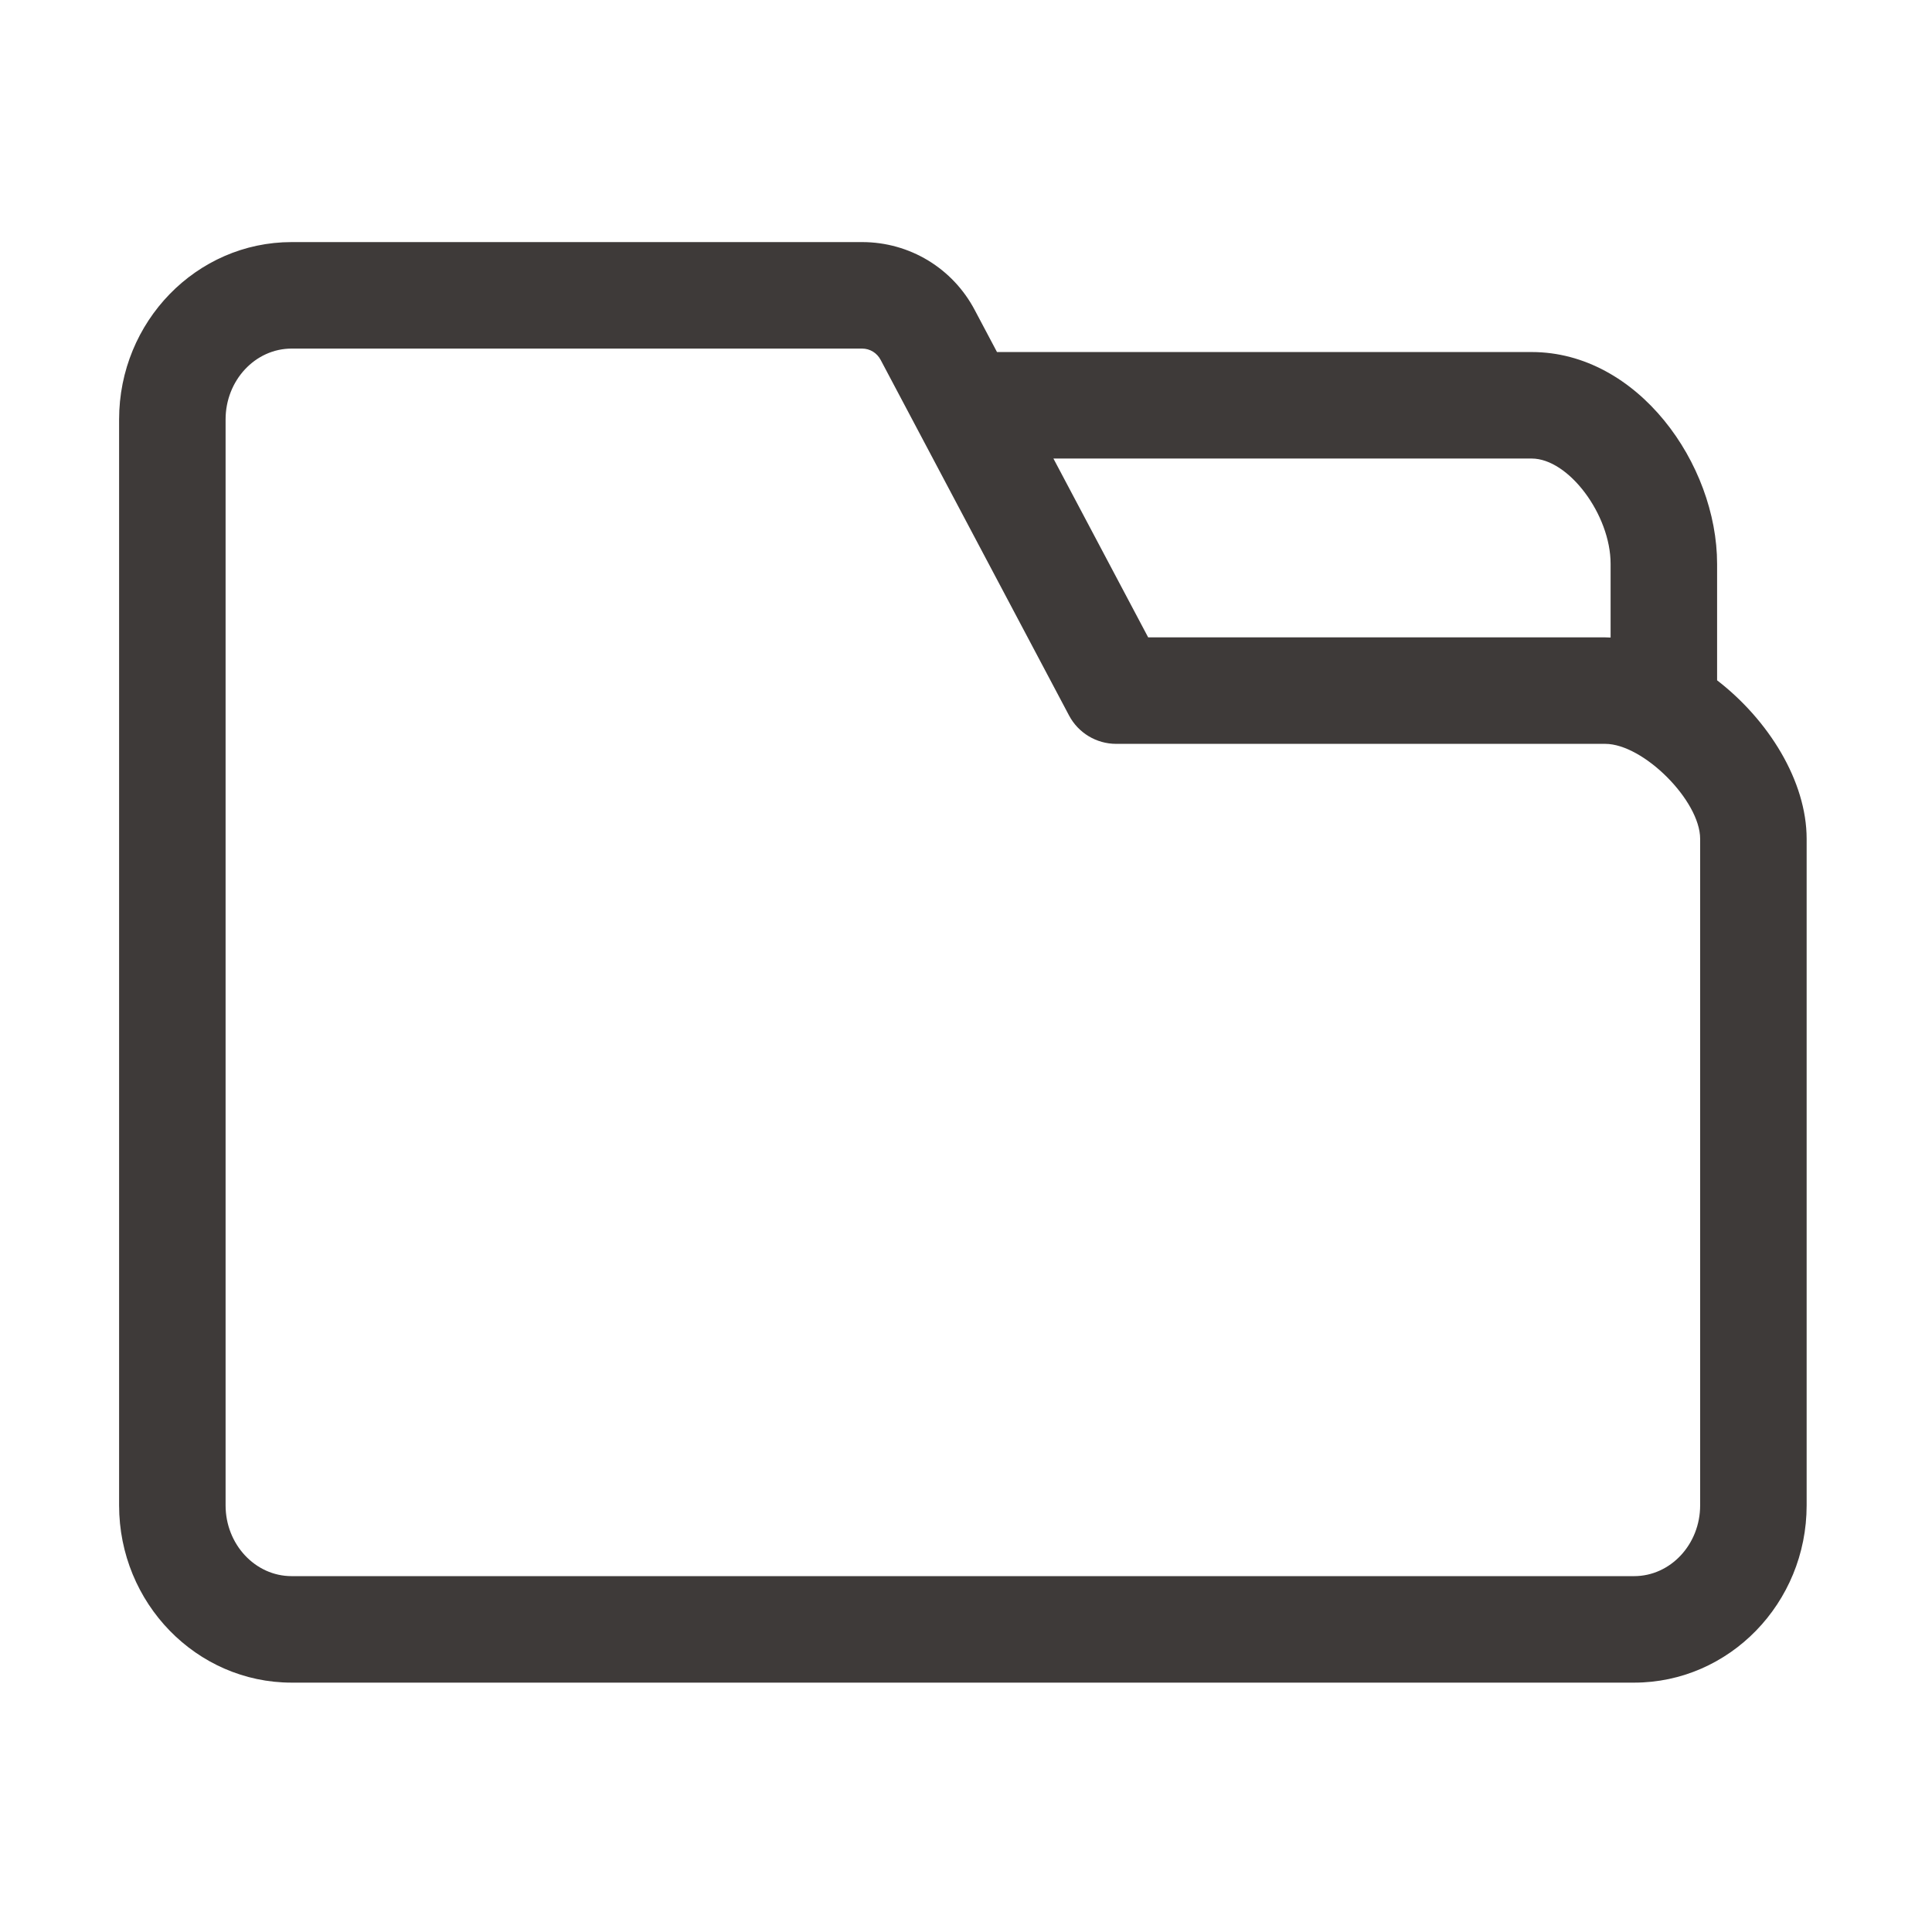
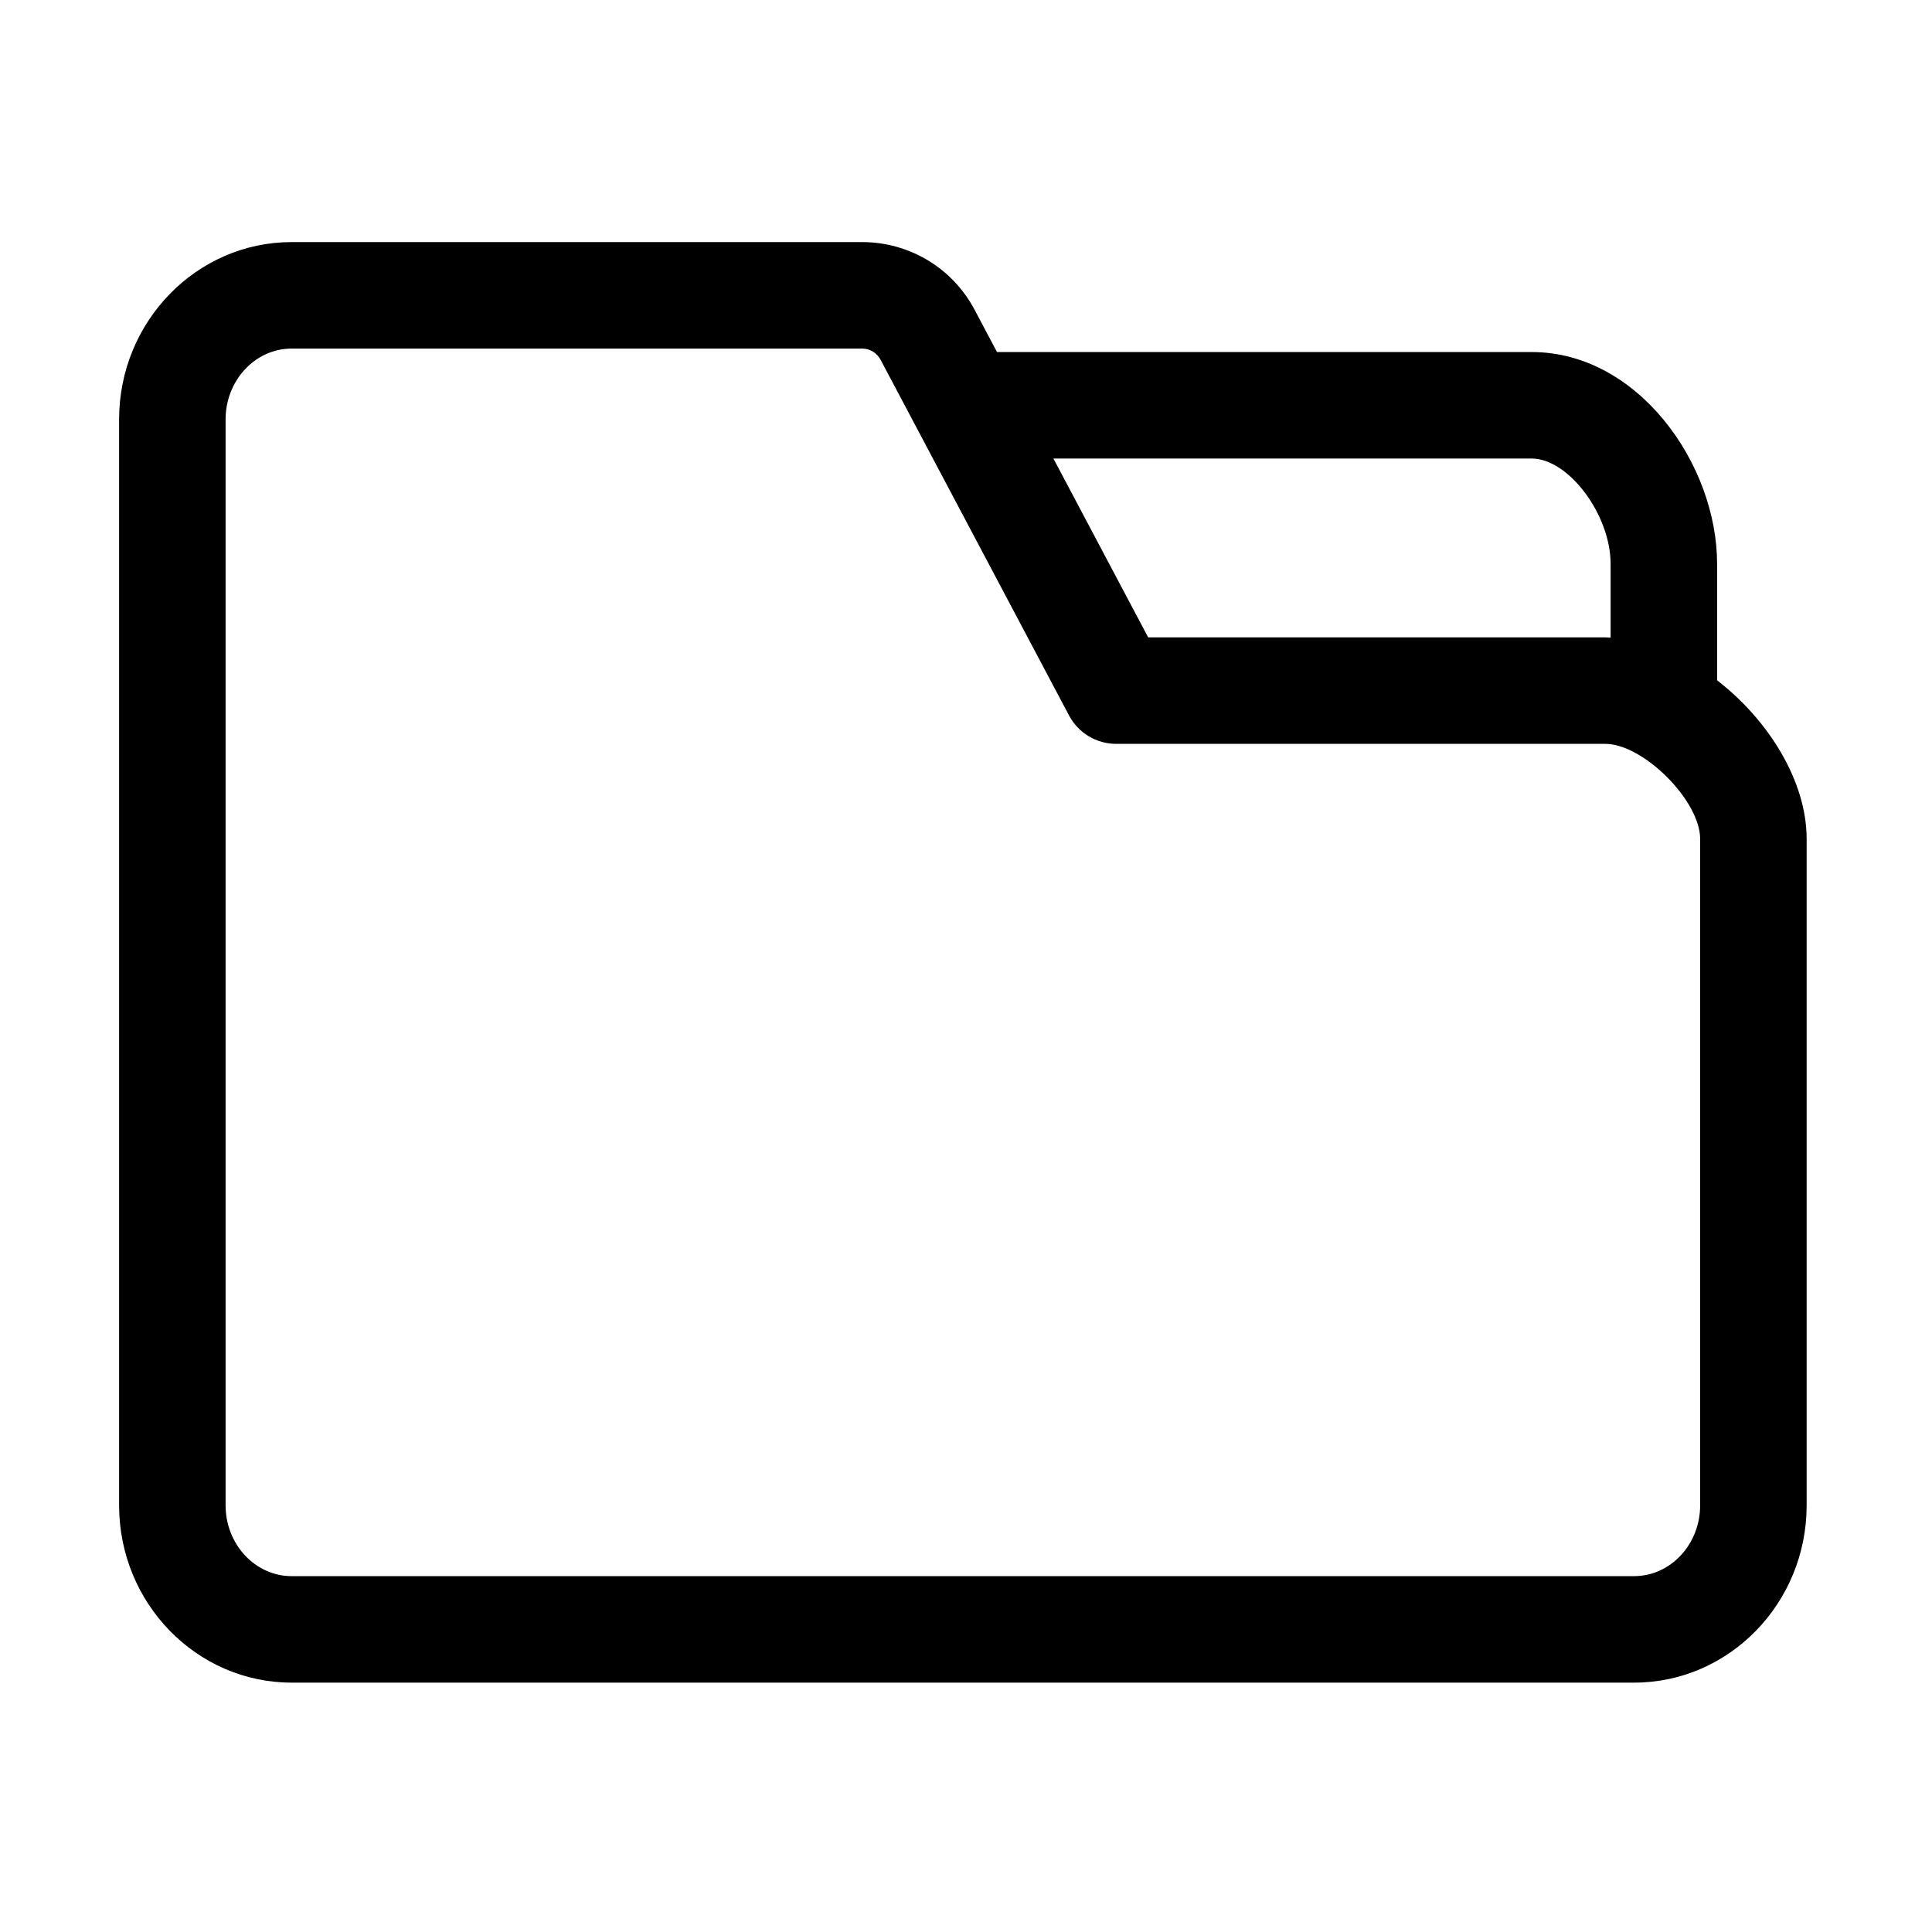
- <svg xmlns="http://www.w3.org/2000/svg" t="1777434355787" class="icon" viewBox="0 0 1024 1024" version="1.1" p-id="15518" width="200" height="200">
-   <path d="M910.097 360.58v-61.708c0-52.999-42.03-112.283-98.282-112.283H528.43l-11.682-22.048c-11.686-22.352-34.589-36.229-59.807-36.229H154.571c-50.437 0-91.447 42.169-91.447 94.01v575.54c0 51.815 41.011 93.969 91.447 93.969h711.54c50.437 0 91.447-42.154 91.447-93.969V444.614c-0.001-30.634-20.252-63.055-47.461-84.034z m-98.282-117.546c19.541 0 41.838 29.752 41.838 55.839v39.041c-0.956-0.039-1.914-0.097-2.866-0.097H608.553l-50.217-94.782h253.479z m89.297 554.828c0 20.685-15.709 37.524-35.003 37.524h-711.539c-19.292 0-35.003-16.84-35.003-37.524V222.321c0-20.712 15.709-37.565 35.003-37.565h302.371c4.134 0 7.883 2.274 9.867 6.077l99.826 188.42a28.252 28.252 0 0 0 24.943 15.007h259.21c20.23 0 50.326 30.124 50.326 50.354v353.248z" fill="#3E3A39" p-id="15519" />
+ <svg xmlns="http://www.w3.org/2000/svg" fill="currentColor" t="1777434355787" class="icon" viewBox="0 0 1024 1024" version="1.1" p-id="15518" width="200" height="200">
+   <path d="M910.097 360.58v-61.708c0-52.999-42.03-112.283-98.282-112.283H528.43l-11.682-22.048c-11.686-22.352-34.589-36.229-59.807-36.229H154.571c-50.437 0-91.447 42.169-91.447 94.01v575.54c0 51.815 41.011 93.969 91.447 93.969h711.54c50.437 0 91.447-42.154 91.447-93.969V444.614c-0.001-30.634-20.252-63.055-47.461-84.034z m-98.282-117.546c19.541 0 41.838 29.752 41.838 55.839v39.041c-0.956-0.039-1.914-0.097-2.866-0.097H608.553l-50.217-94.782h253.479z m89.297 554.828c0 20.685-15.709 37.524-35.003 37.524h-711.539c-19.292 0-35.003-16.84-35.003-37.524V222.321c0-20.712 15.709-37.565 35.003-37.565h302.371c4.134 0 7.883 2.274 9.867 6.077l99.826 188.42a28.252 28.252 0 0 0 24.943 15.007h259.21c20.23 0 50.326 30.124 50.326 50.354v353.248z" fill="currentColor" p-id="15519" />
</svg>
